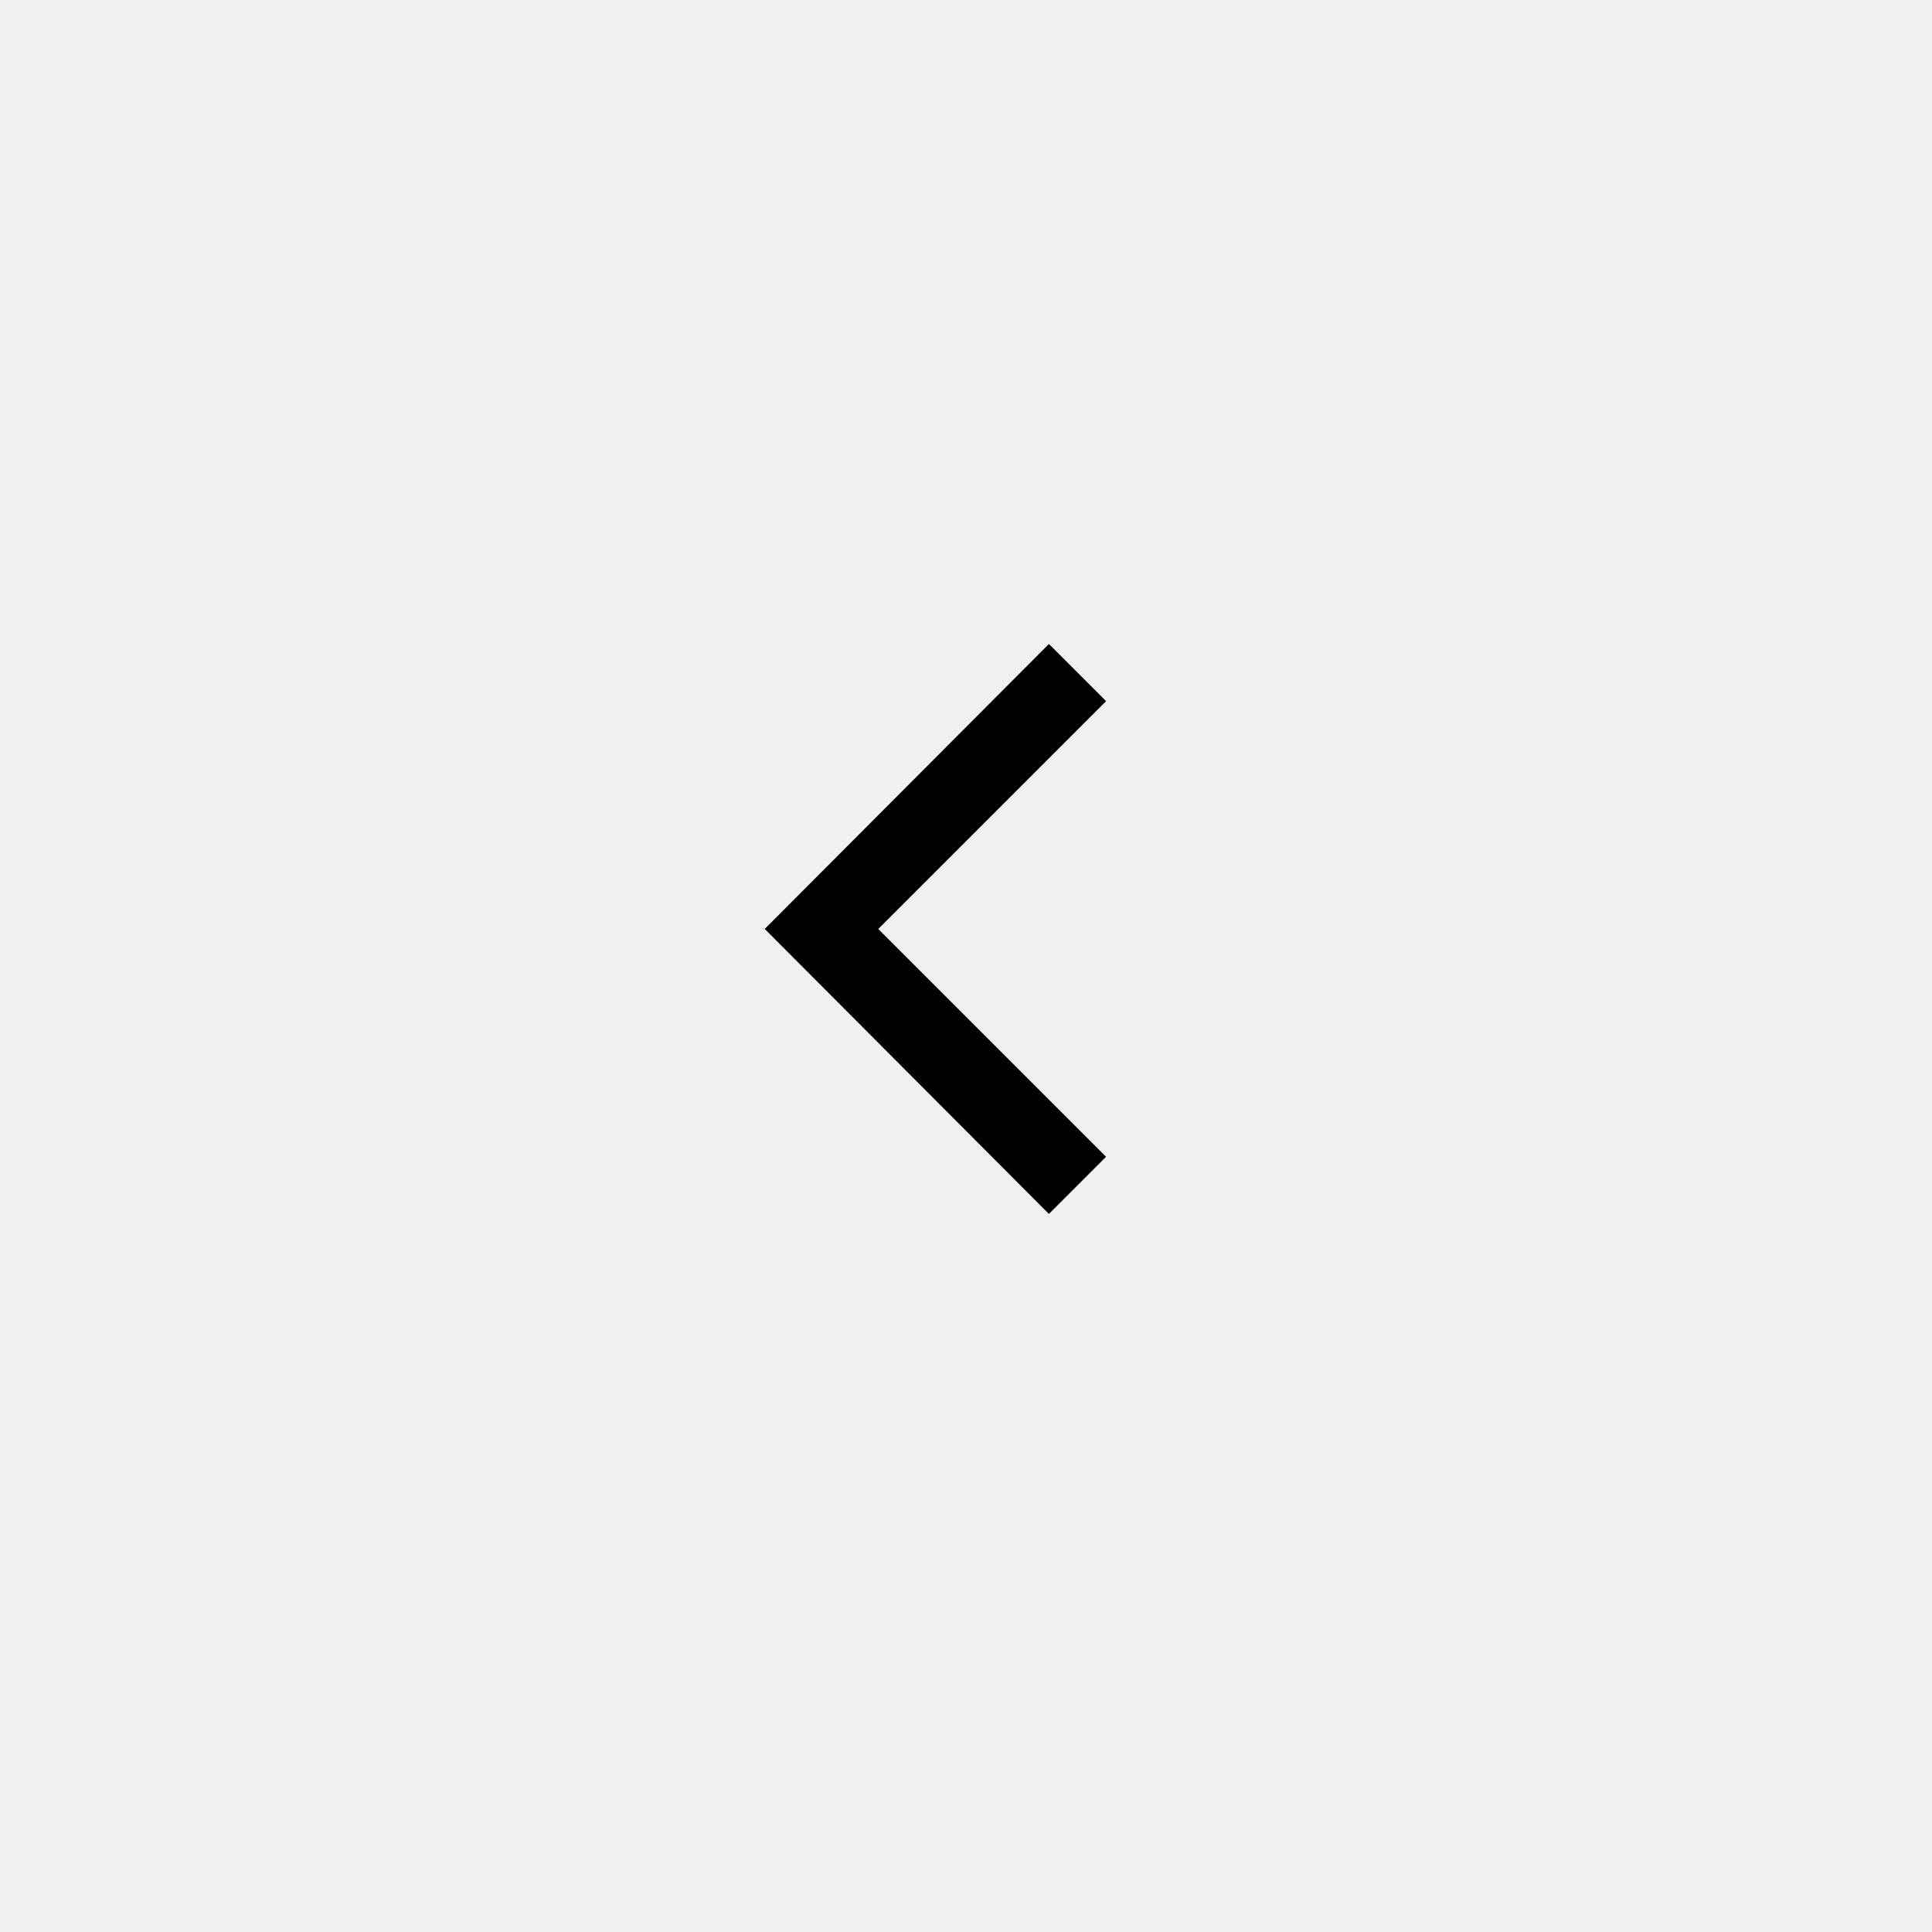
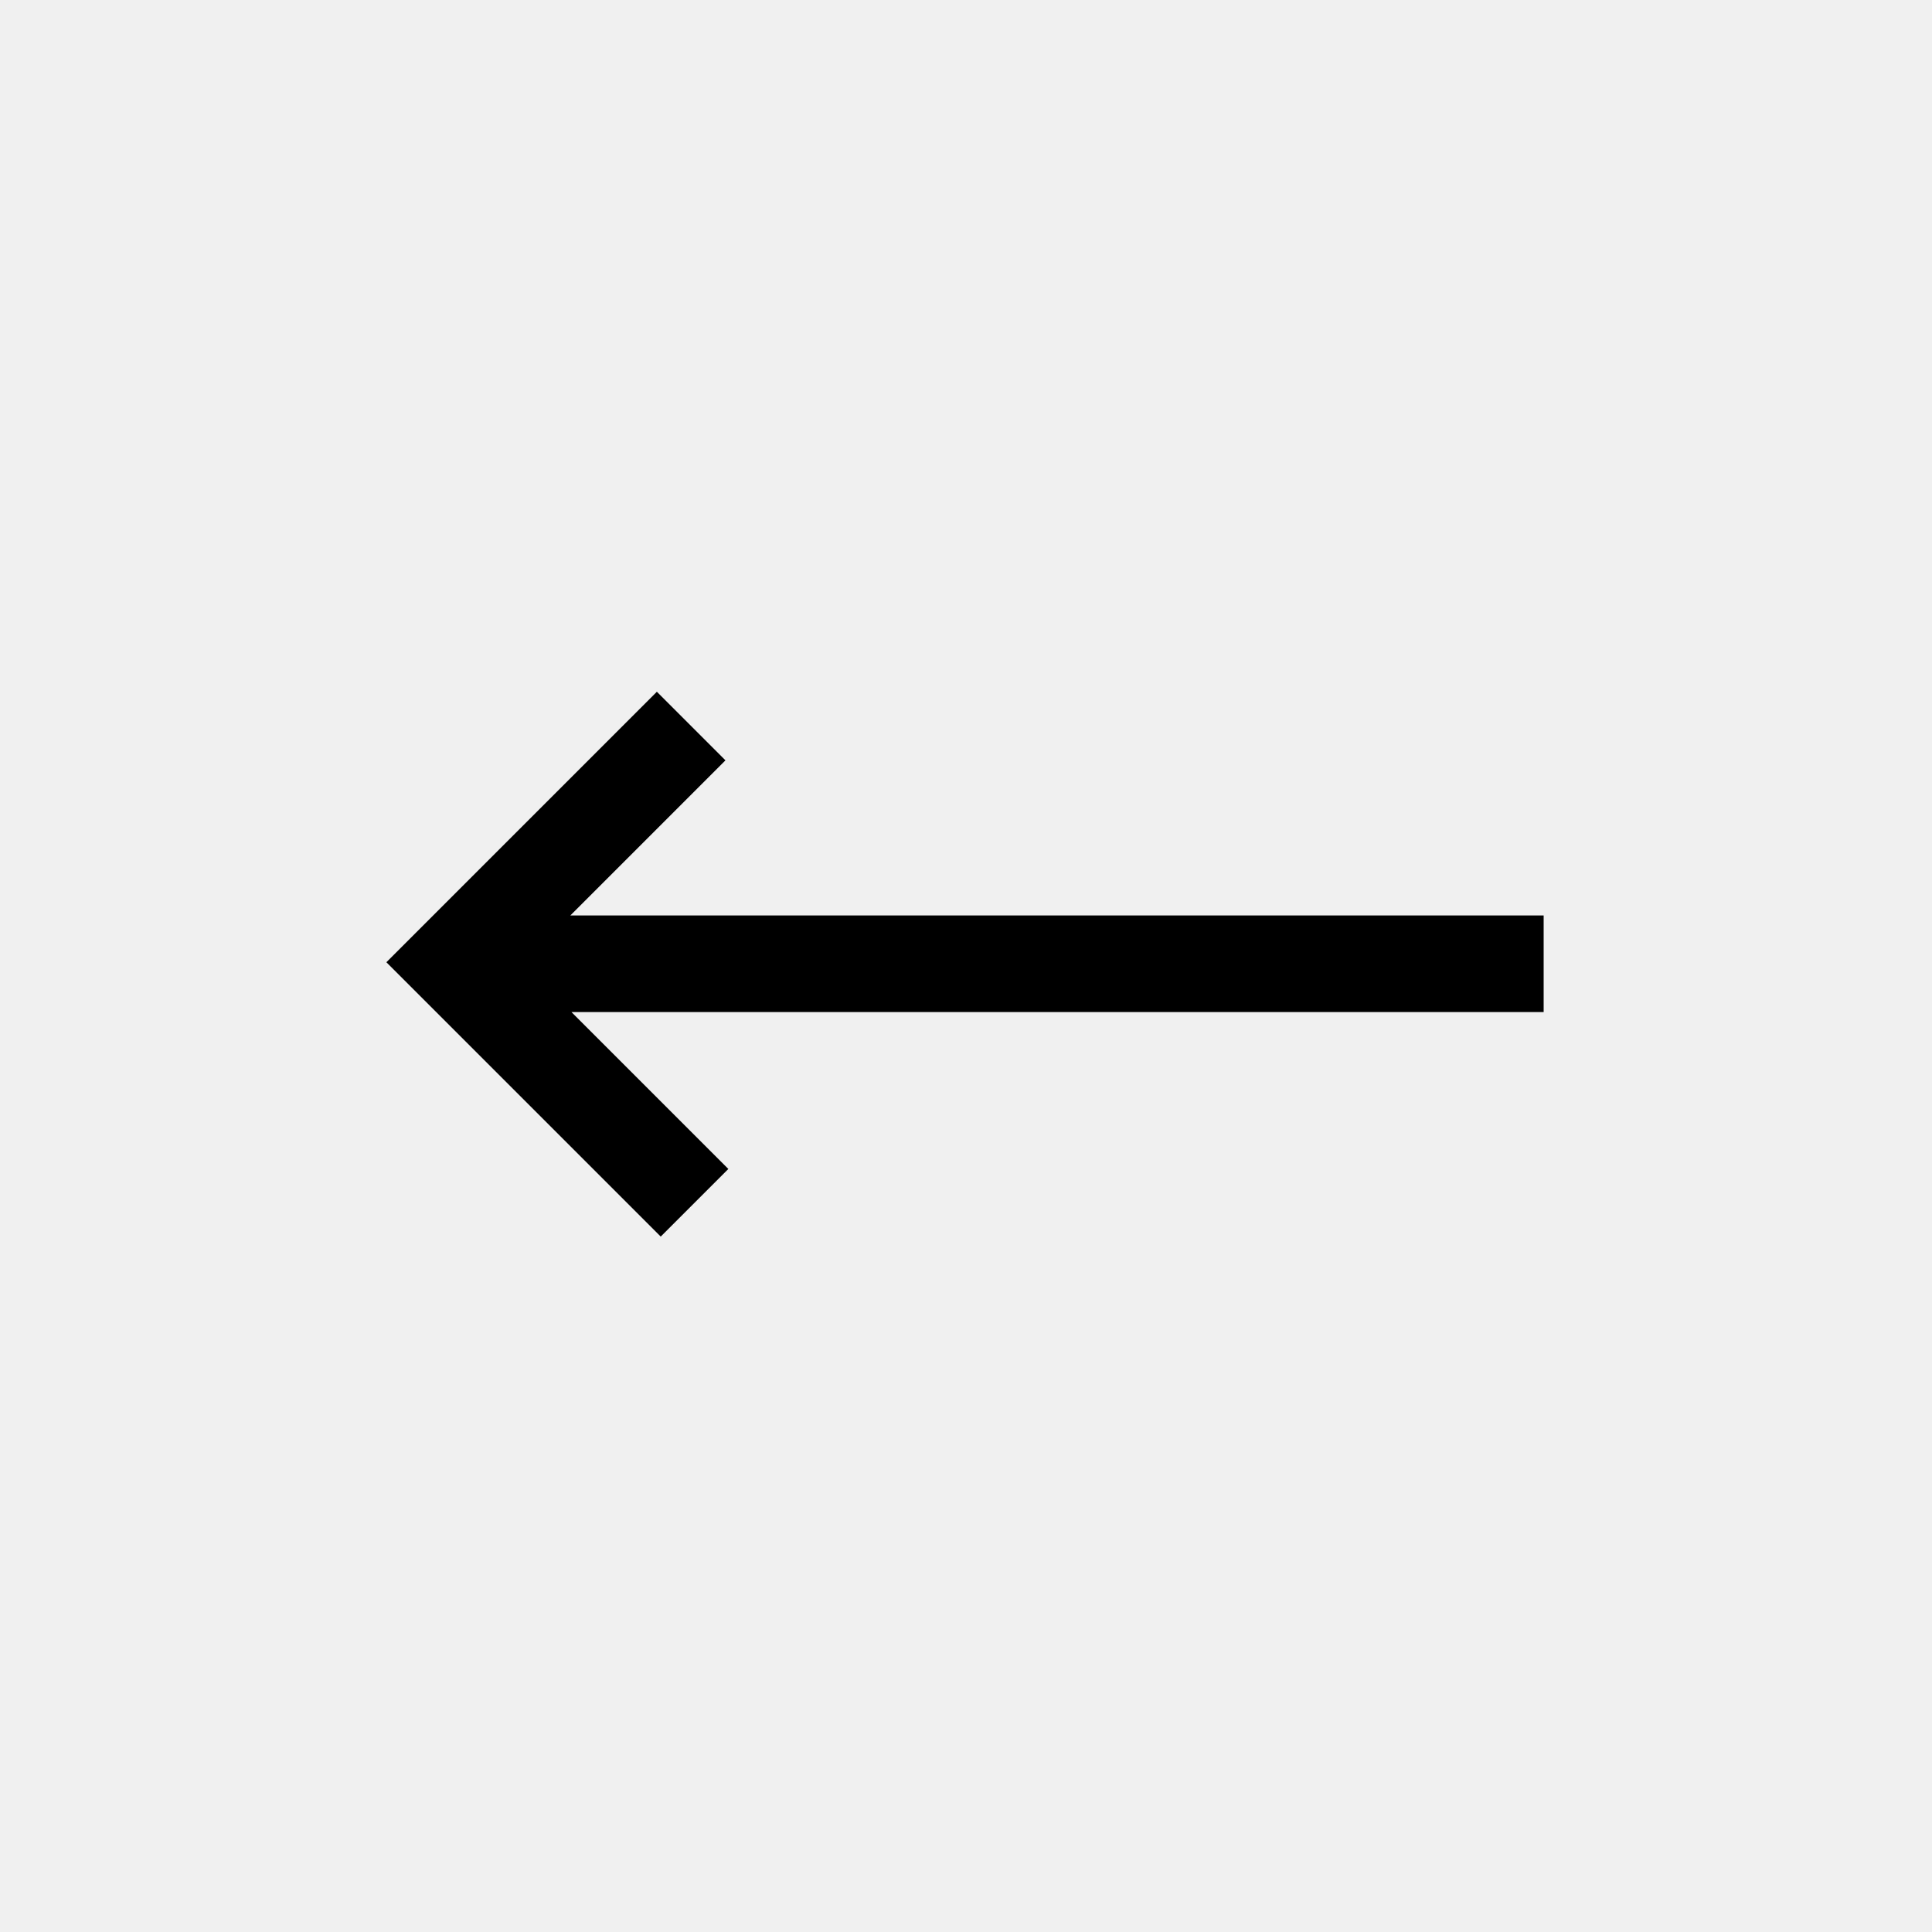
- <svg xmlns="http://www.w3.org/2000/svg" width="24px" height="24px" viewBox="0 0 24 24" version="1.1">
+ <svg xmlns="http://www.w3.org/2000/svg" width="20px" height="20px" viewBox="0 0 20 20" version="1.1">
  <defs />
-   <g id="Page-1" stroke="none" stroke-width="1" fill="none" fill-rule="evenodd">
-     <g id="Chevron-left">
-       <rect id="24x24" x="0" y="0" width="24" height="24" />
-       <polygon id="Line" fill="#000000" fill-rule="nonzero" points="13.74 8.71 13.03 8 9.5 11.54 13.03 15.08 13.74 14.37 10.91 11.54" />
+   <g id="SVG👌" stroke="none" stroke-width="1" fill="none" fill-rule="evenodd">
+     <g id="Arrow-left">
+       <g id="arrow-left">
+         <rect id="20x20" fill-opacity="0" fill="#FFFFFF" x="0" y="0" width="20" height="20" />
+         <path d="M14.076,9.477 L12.47,7.871 L13.18,7.161 L15.98,9.961 L13.14,12.801 L12.44,12.101 L14.064,10.477 L4,10.477 L4,9.477 L14.076,9.477 Z" id="arrow-right" fill="#000000" fill-rule="nonzero" transform="translate(9.98992, 9.980787) scale(-1, 1) translate(-9.98992, -9.980787) " />
+       </g>
    </g>
  </g>
</svg>
